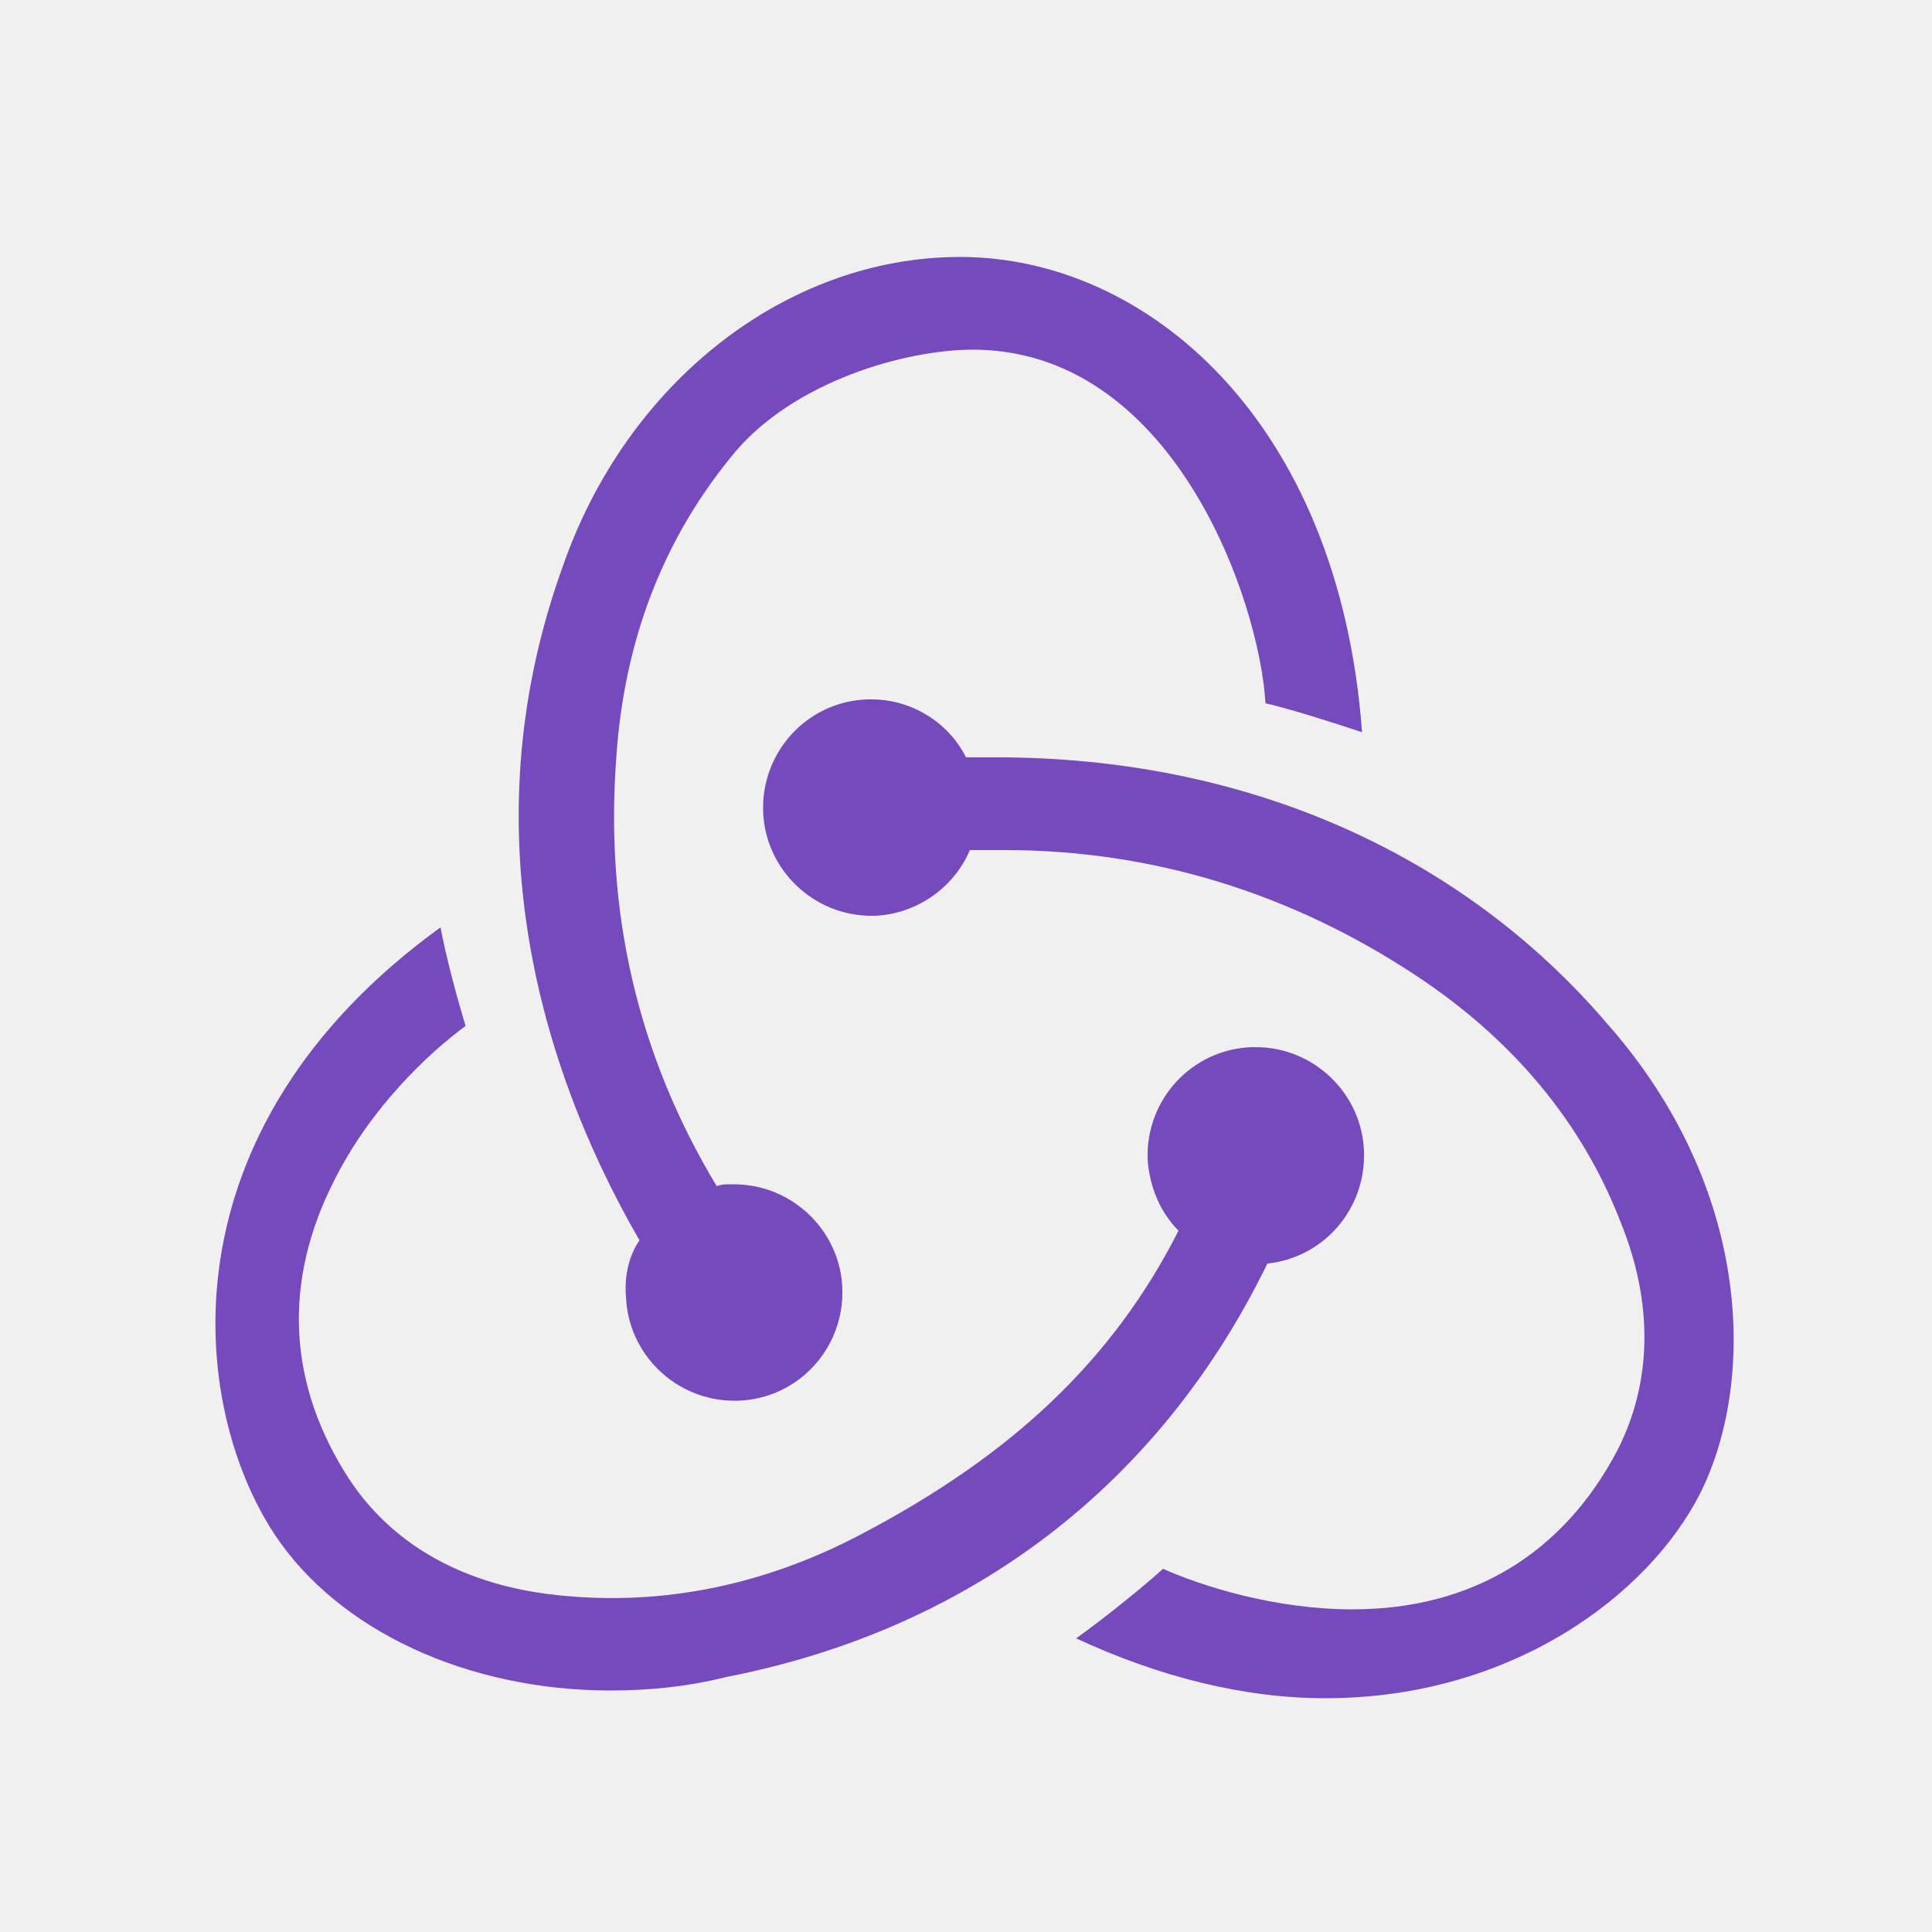
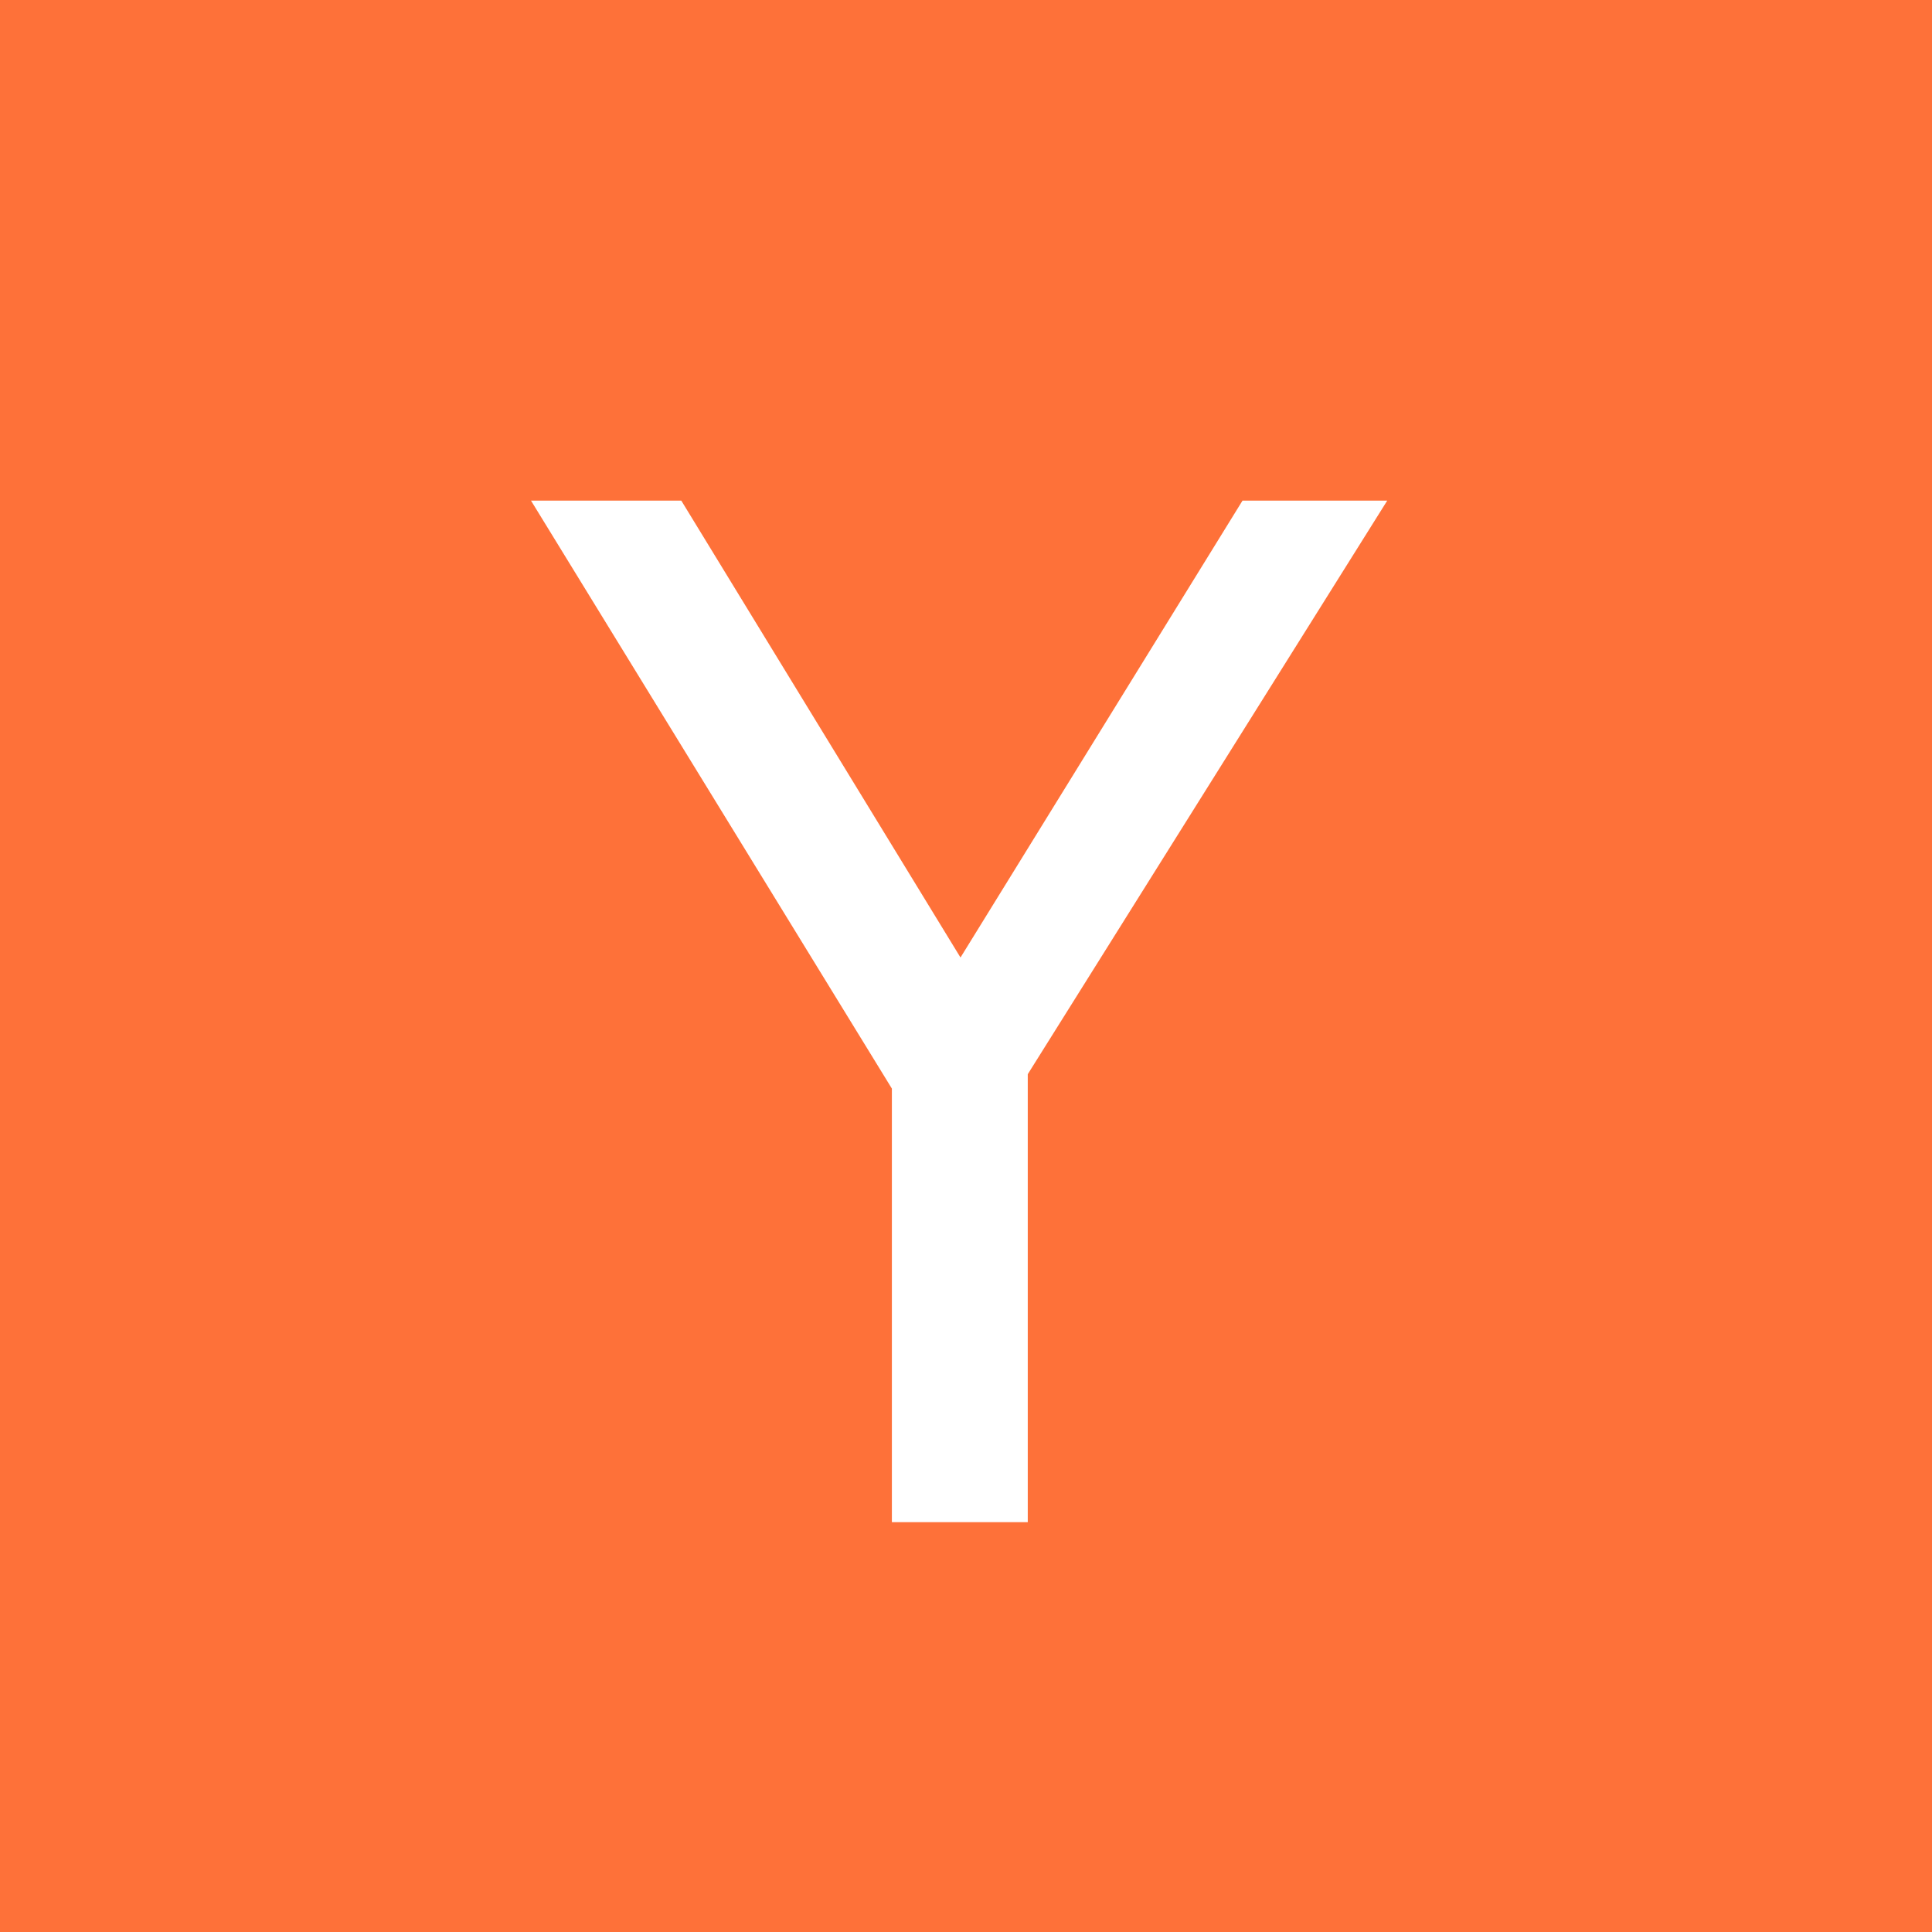
- <svg xmlns="http://www.w3.org/2000/svg" viewBox="0 0 100 100">
-   <g fill="#764ABC">
-     <path d="M65.6 65.4c2.9-.3 5.1-2.8 5-5.8-.1-3-2.6-5.4-5.6-5.4h-.2c-3.1.1-5.5 2.7-5.4 5.8.1 1.5.7 2.8 1.6 3.7-3.4 6.7-8.6 11.6-16.4 15.7-5.3 2.8-10.8 3.8-16.3 3.1-4.5-.6-8-2.6-10.2-5.9-3.2-4.9-3.5-10.2-.8-15.5 1.9-3.8 4.9-6.6 6.8-8-.4-1.3-1-3.5-1.3-5.1-14.5 10.5-13 24.7-8.6 31.4 3.3 5 10 8.1 17.4 8.1 2 0 4-.2 6-.7 12.8-2.5 22.5-10.1 28-21.4z" />
-     <path d="M83.2 53c-7.6-8.9-18.8-13.8-31.6-13.8H50c-.9-1.8-2.8-3-4.9-3h-.2c-3.1.1-5.5 2.7-5.4 5.8.1 3 2.6 5.4 5.6 5.4h.2c2.2-.1 4.1-1.5 4.9-3.4H52c7.6 0 14.8 2.2 21.3 6.5 5 3.3 8.6 7.6 10.6 12.8 1.7 4.2 1.6 8.3-.2 11.8-2.8 5.3-7.5 8.2-13.7 8.2-4 0-7.8-1.2-9.8-2.1-1.1 1-3.1 2.6-4.5 3.6 4.3 2 8.7 3.1 12.9 3.1 9.6 0 16.7-5.3 19.4-10.6 2.9-5.8 2.7-15.8-4.8-24.3z" />
-     <path d="M32.4 67.1c.1 3 2.6 5.4 5.6 5.4h.2c3.1-.1 5.5-2.7 5.4-5.8-.1-3-2.6-5.4-5.6-5.4h-.2c-.2 0-.5 0-.7.1-4.1-6.8-5.8-14.2-5.2-22.2.4-6 2.4-11.2 5.9-15.5 2.9-3.7 8.5-5.5 12.3-5.6 10.6-.2 15.1 13 15.4 18.3 1.3.3 3.5 1 5 1.5-1.2-16.2-11.2-24.6-20.8-24.6-9 0-17.3 6.5-20.6 16.1-4.6 12.8-1.6 25.1 4 34.8-.5.7-.8 1.8-.7 2.9z" />
-   </g>
+ <svg xmlns="http://www.w3.org/2000/svg" width="33" height="33" viewBox="0 0 33 33" fill="none">
+   <rect width="33" height="33" fill="#FE7139" />
+   <path d="M23.695 8.551L17.555 18.348V26H15.234V18.594L9.07 8.551H11.637L16.406 16.355L21.223 8.551H23.695Z" fill="white" />
</svg>
